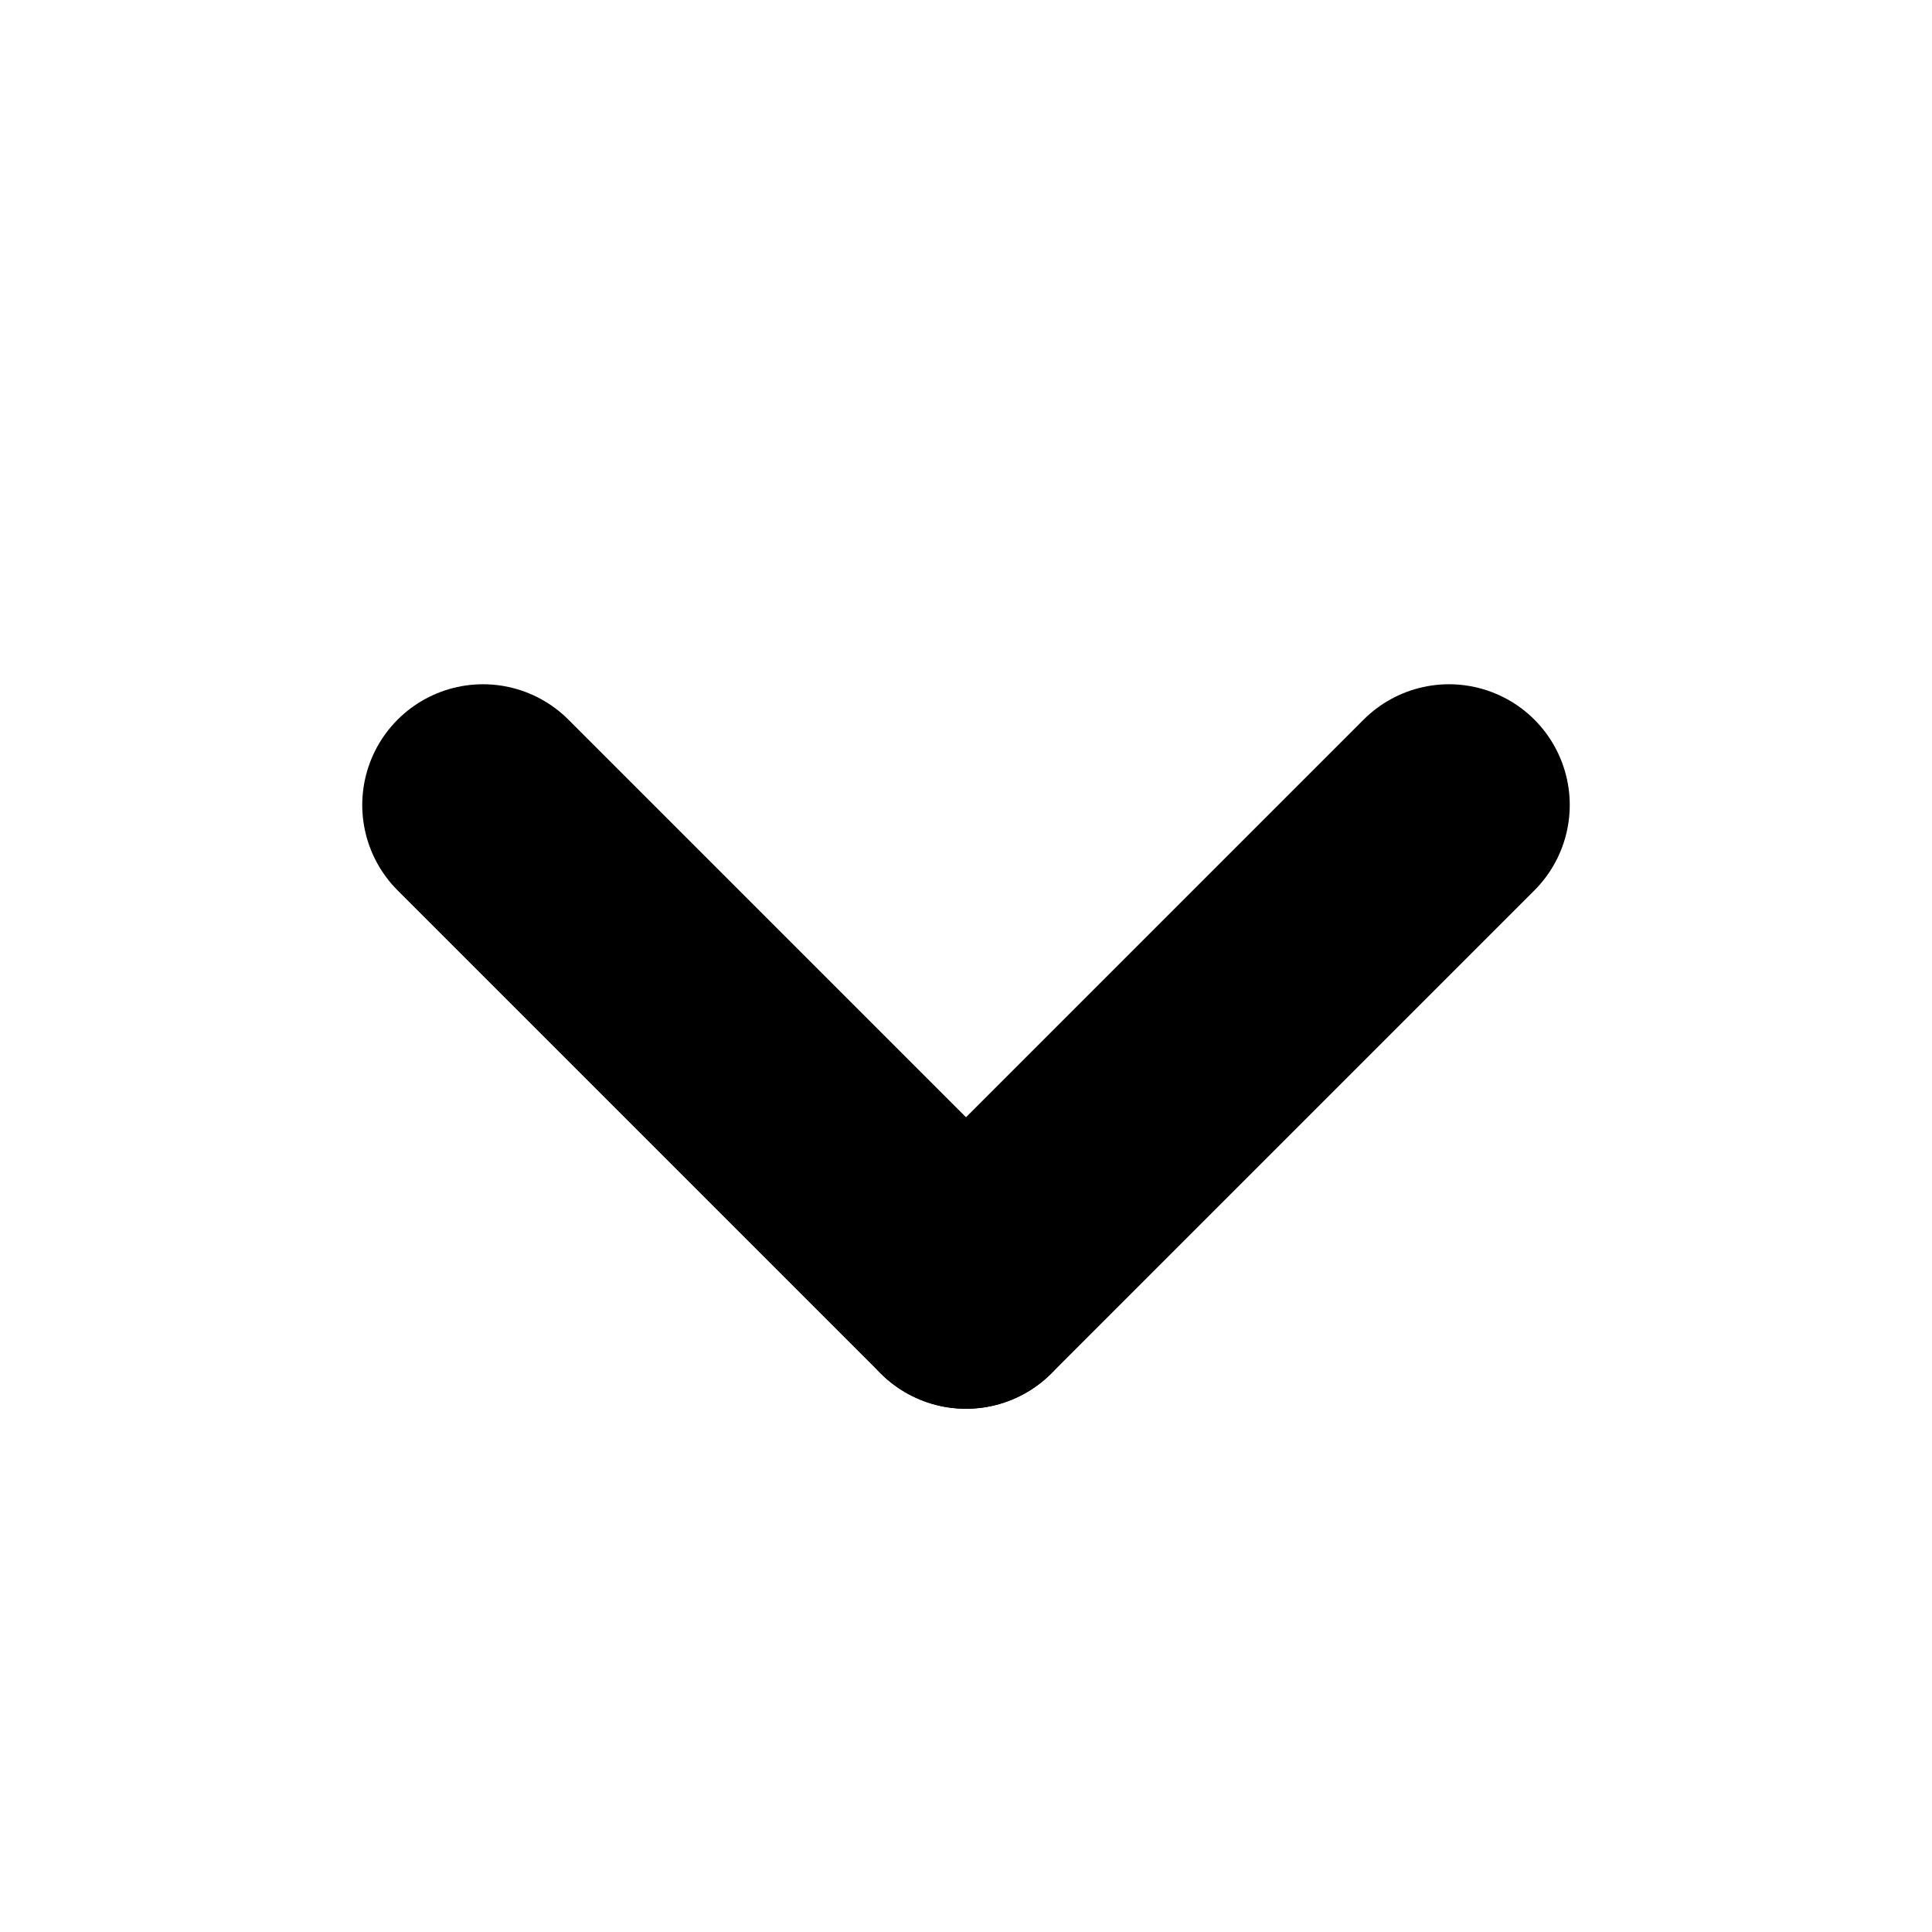
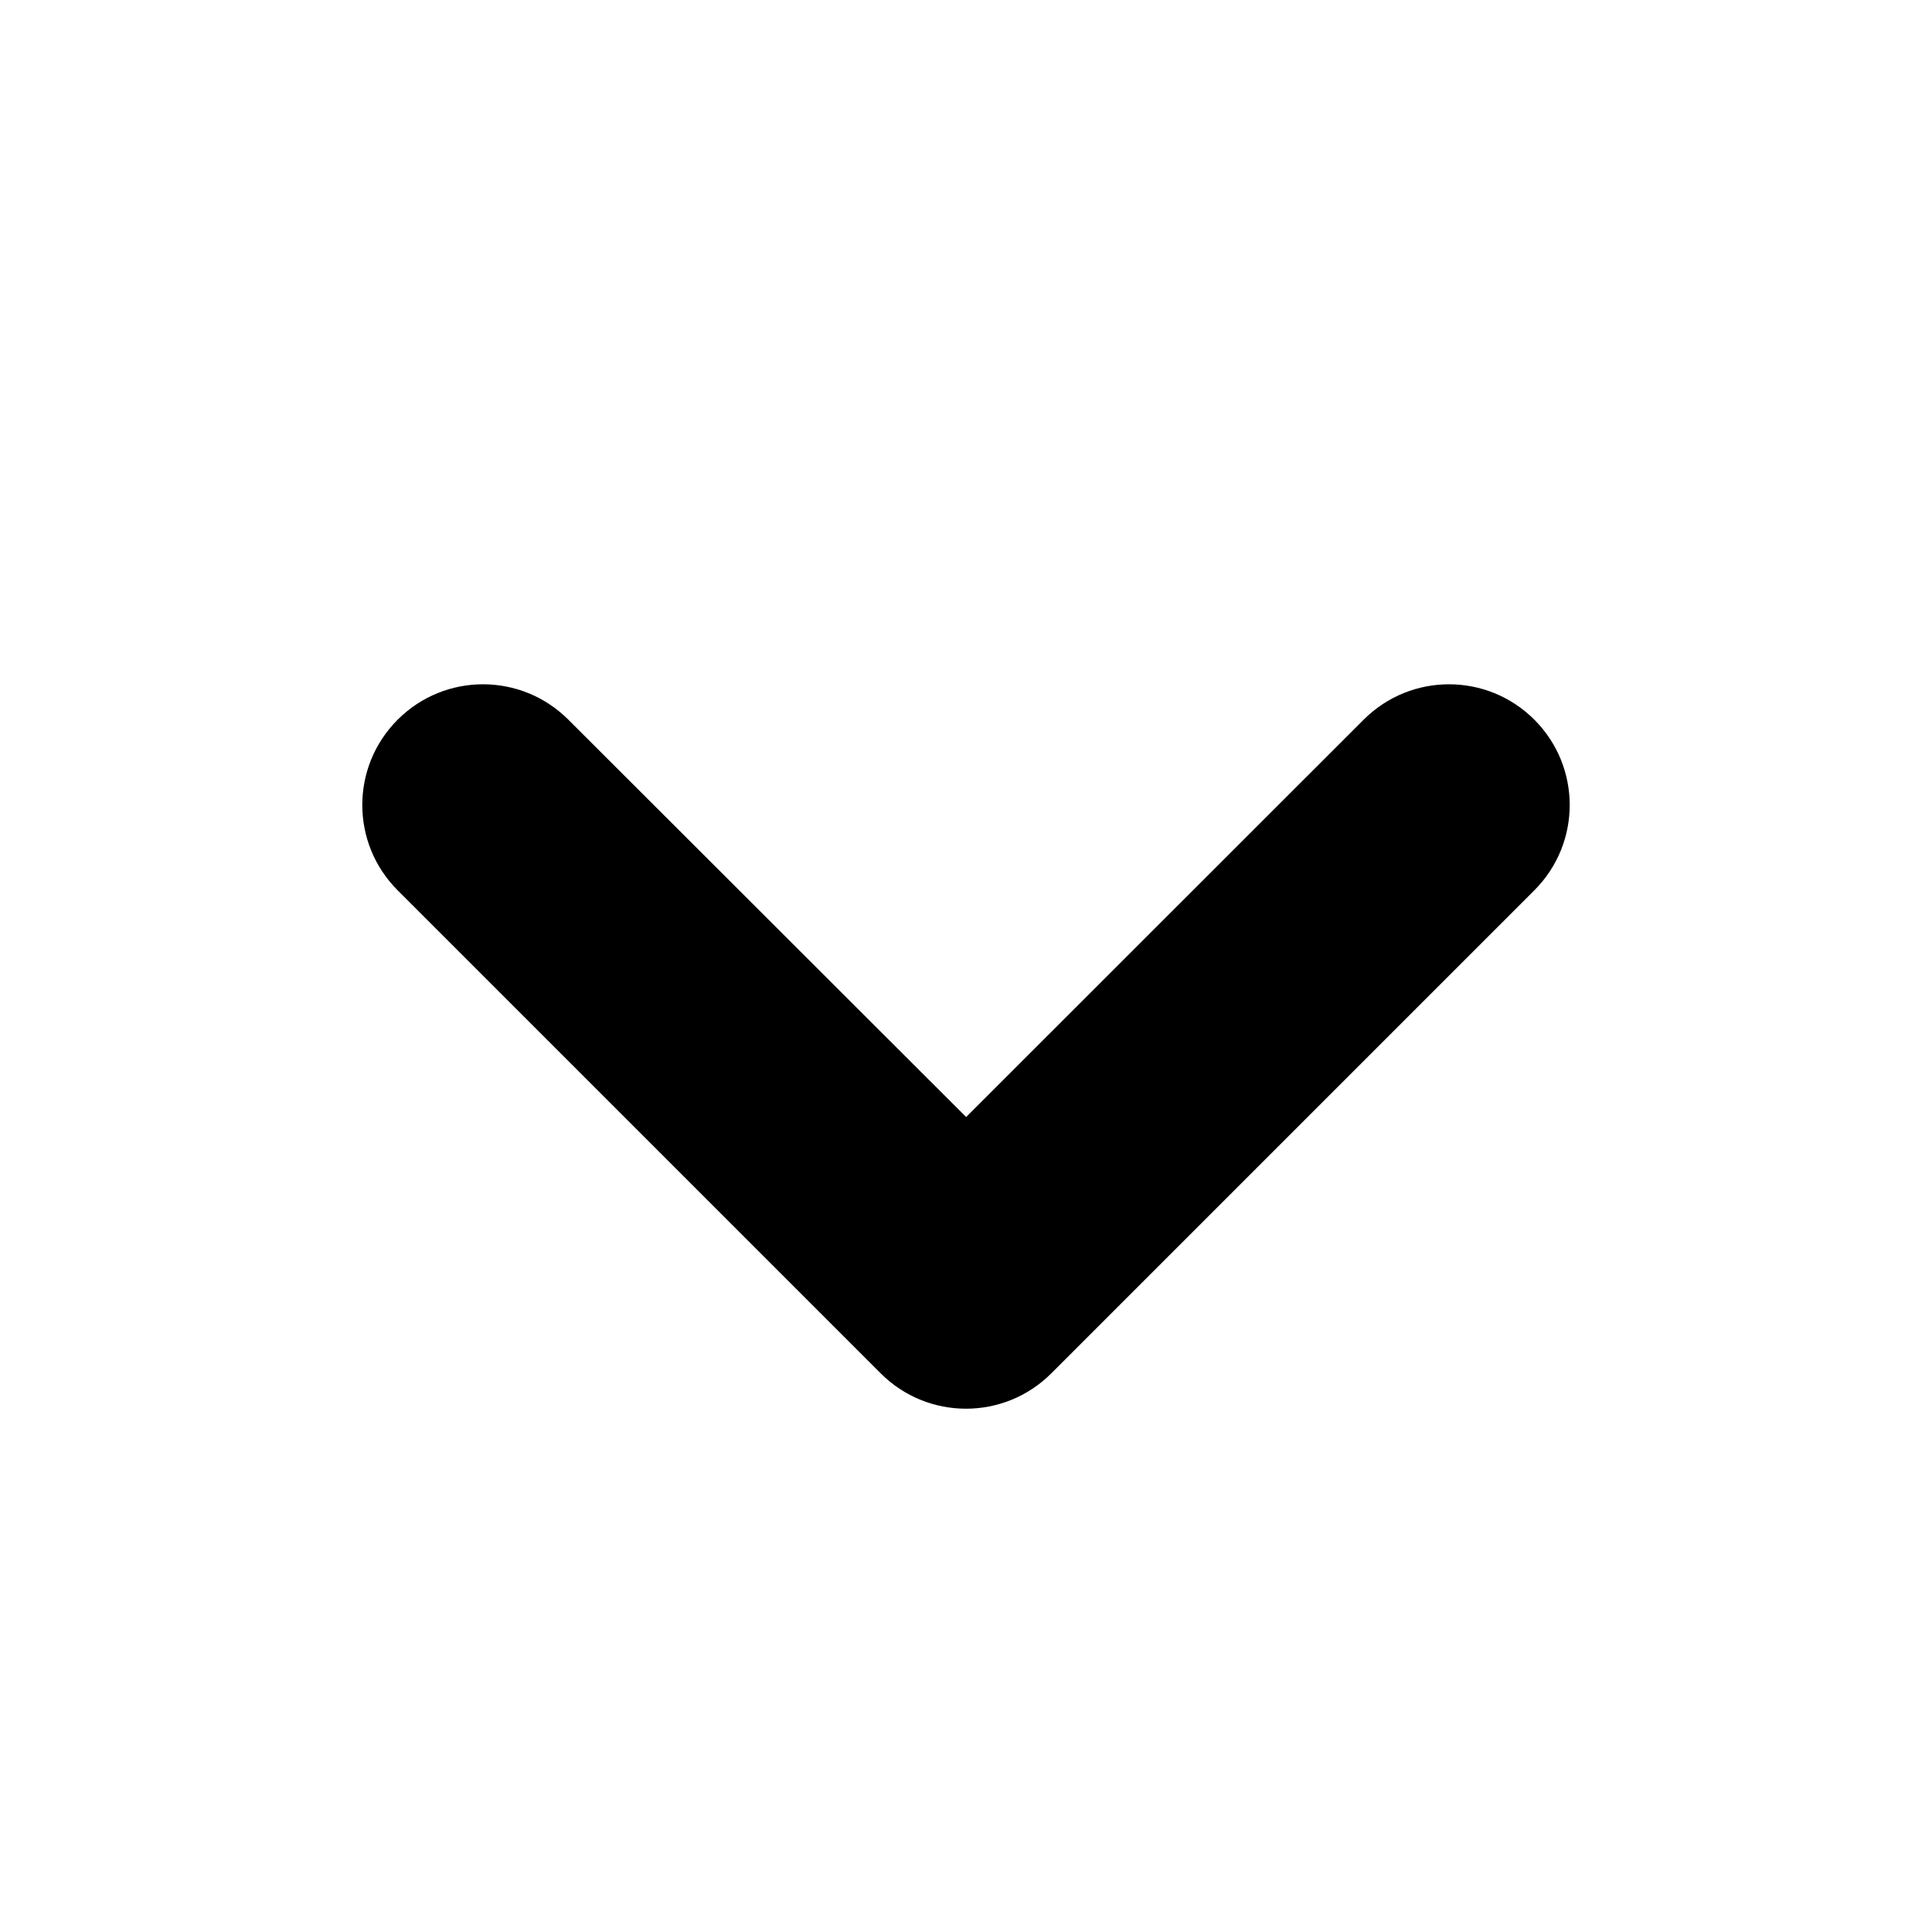
<svg xmlns="http://www.w3.org/2000/svg" width="12px" height="12px" viewBox="0 0 12 12" version="1.1">
-   <g id="chevron-down-12" stroke="none" fill="none" fill-rule="evenodd" stroke-linecap="round" stroke-linejoin="round" stroke-width="1">
-     <g id="Group" transform="translate(6, -1) rotate(90) translate(-6, 1)translate(-2, -8)" stroke="#000000">
-       <line x1="17" y1="7" x2="14" y2="4" id="Path-3" stroke-width="1.5" />
-       <line x1="17" y1="7" x2="14" y2="10" id="Path-4" stroke-width="1.5" />
+   <g id="chevron-down-12" stroke="none" fill="none" fill-rule="evenodd" stroke-width="1">
+     <g id="Group" transform="translate(6, -1) rotate(90) translate(-6, 1)translate(-2, -8)" fill="#000000">
+       <path d="M14.53,3.47 L17.53,6.47 C17.823,6.763 17.823,7.237 17.53,7.53 L14.53,10.53 C14.237,10.823 13.763,10.823 13.47,10.53 C13.177,10.237 13.177,9.763 13.47,9.47 L15.938,6.999 L13.47,4.53 C13.177,4.237 13.177,3.763 13.47,3.47 C13.763,3.177 14.237,3.177 14.53,3.47 Z" id="Combined-Shape" />
    </g>
  </g>
</svg>
